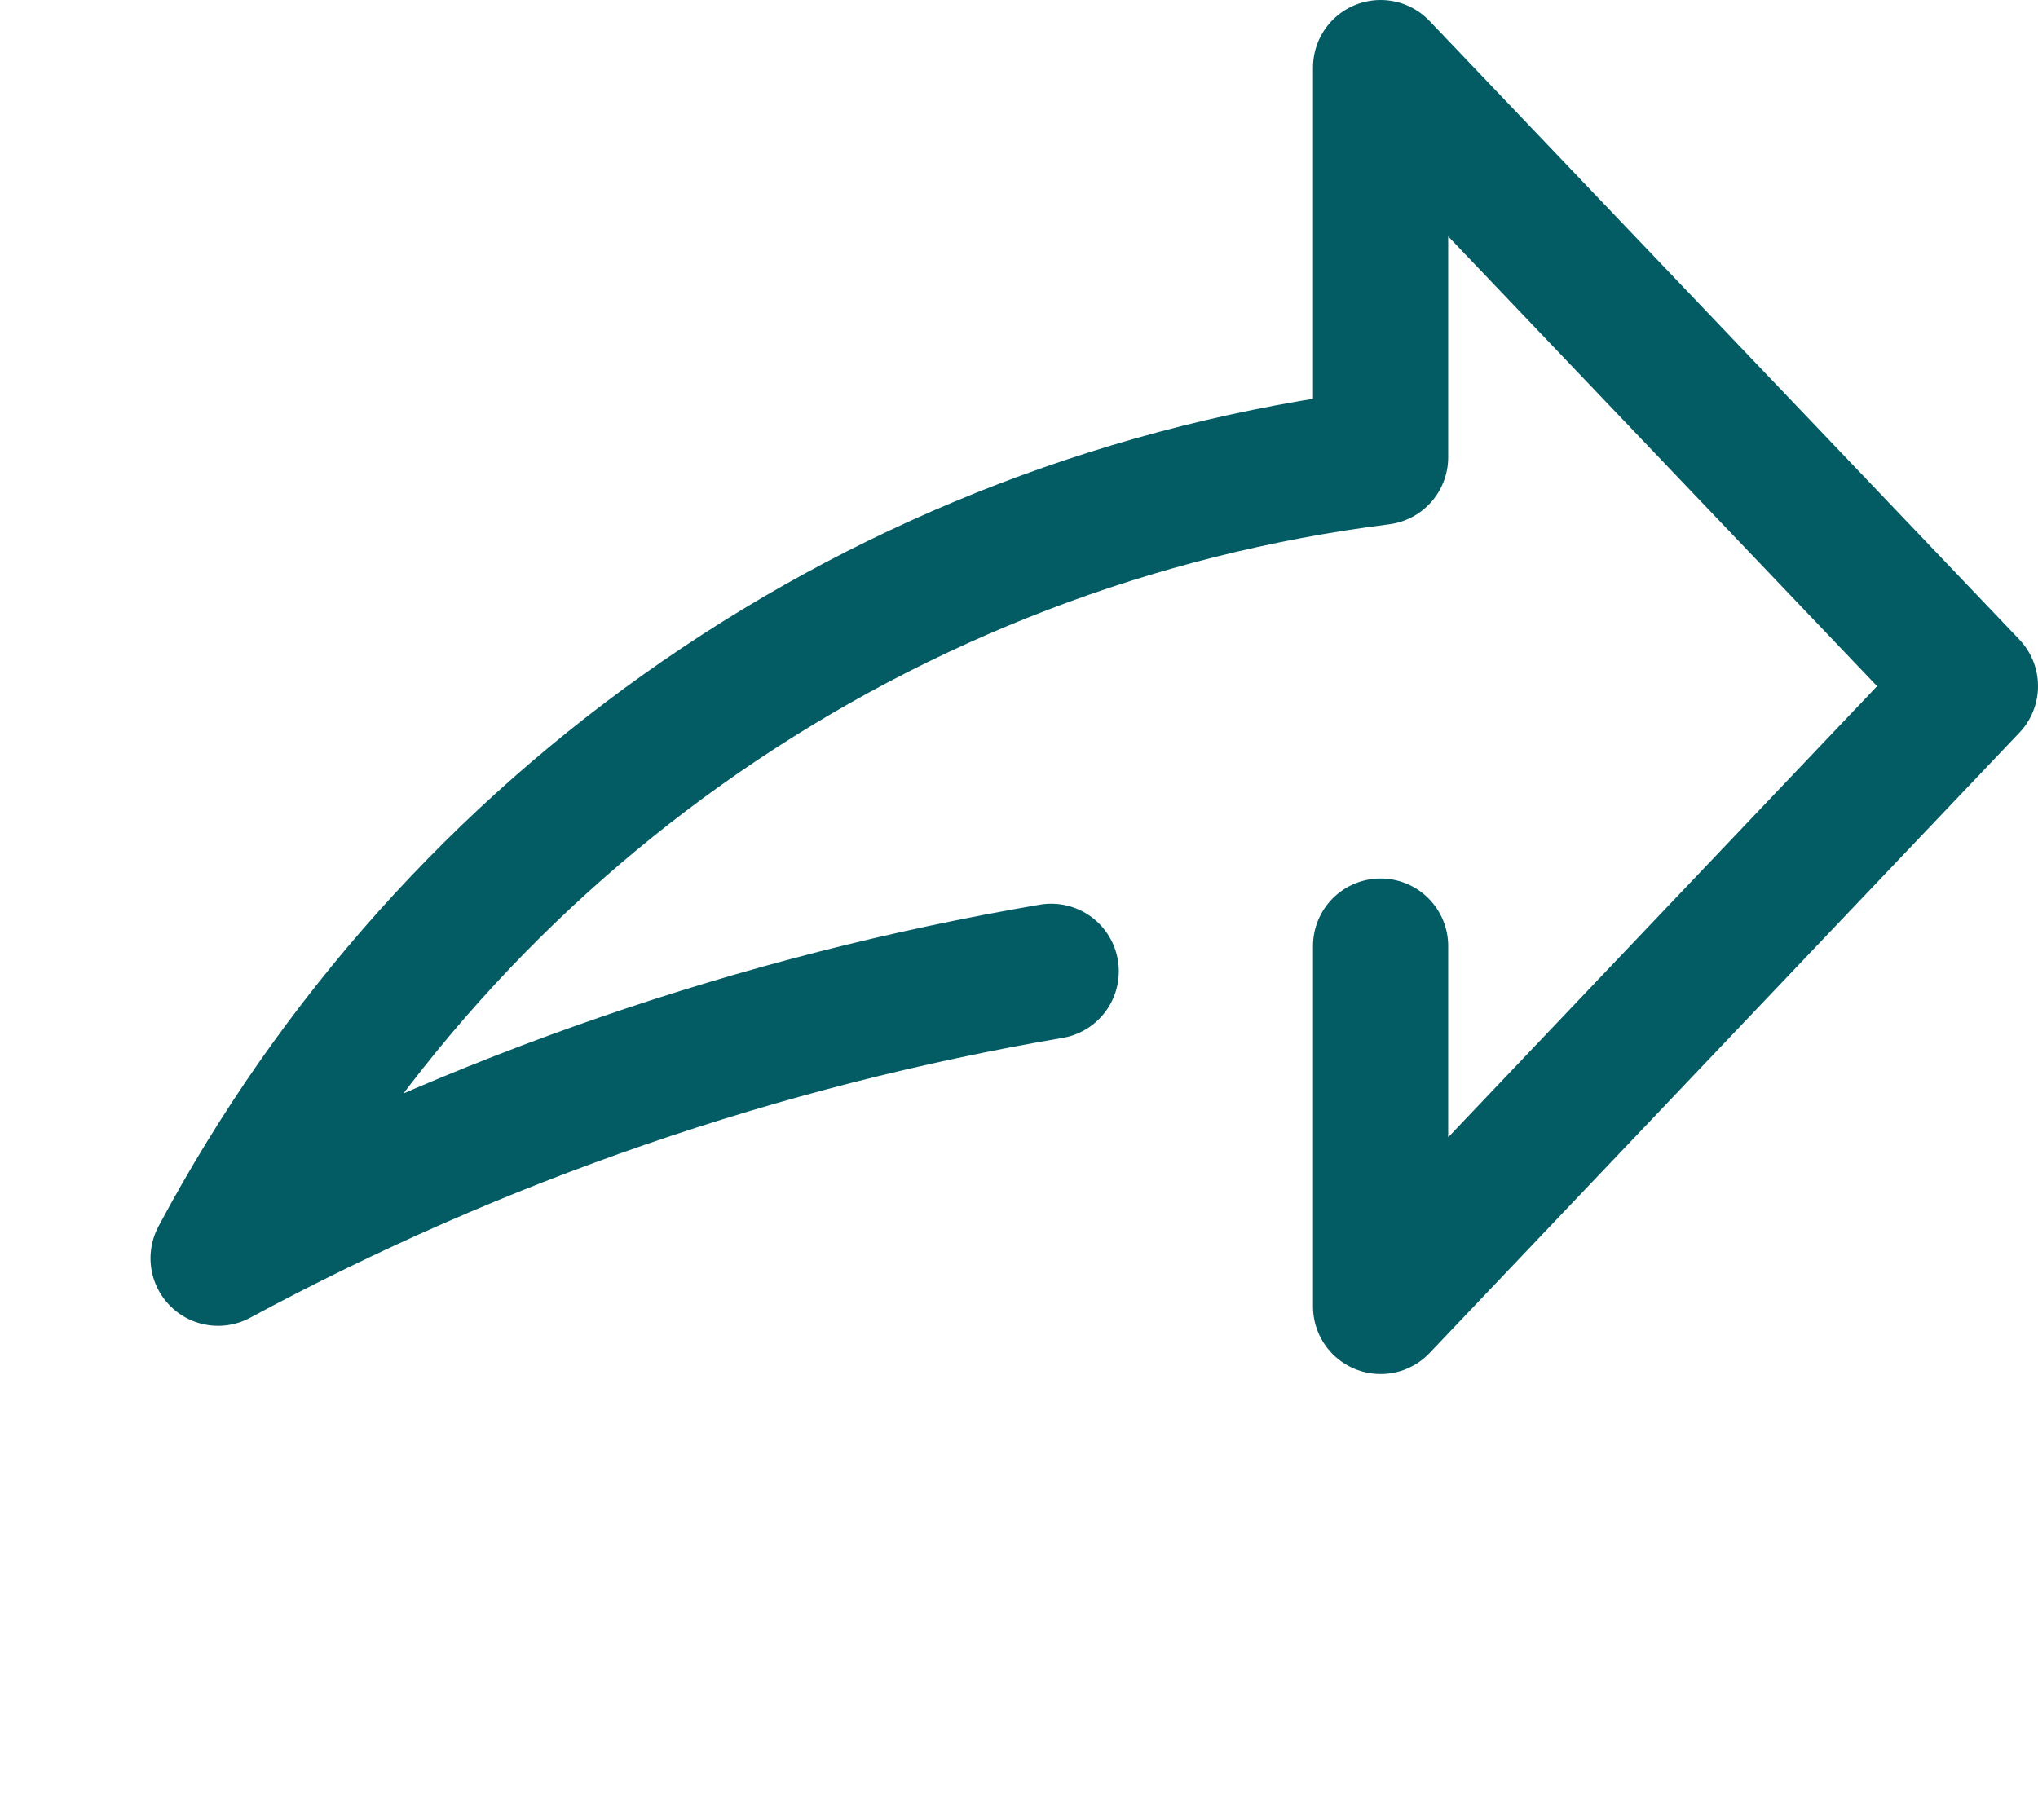
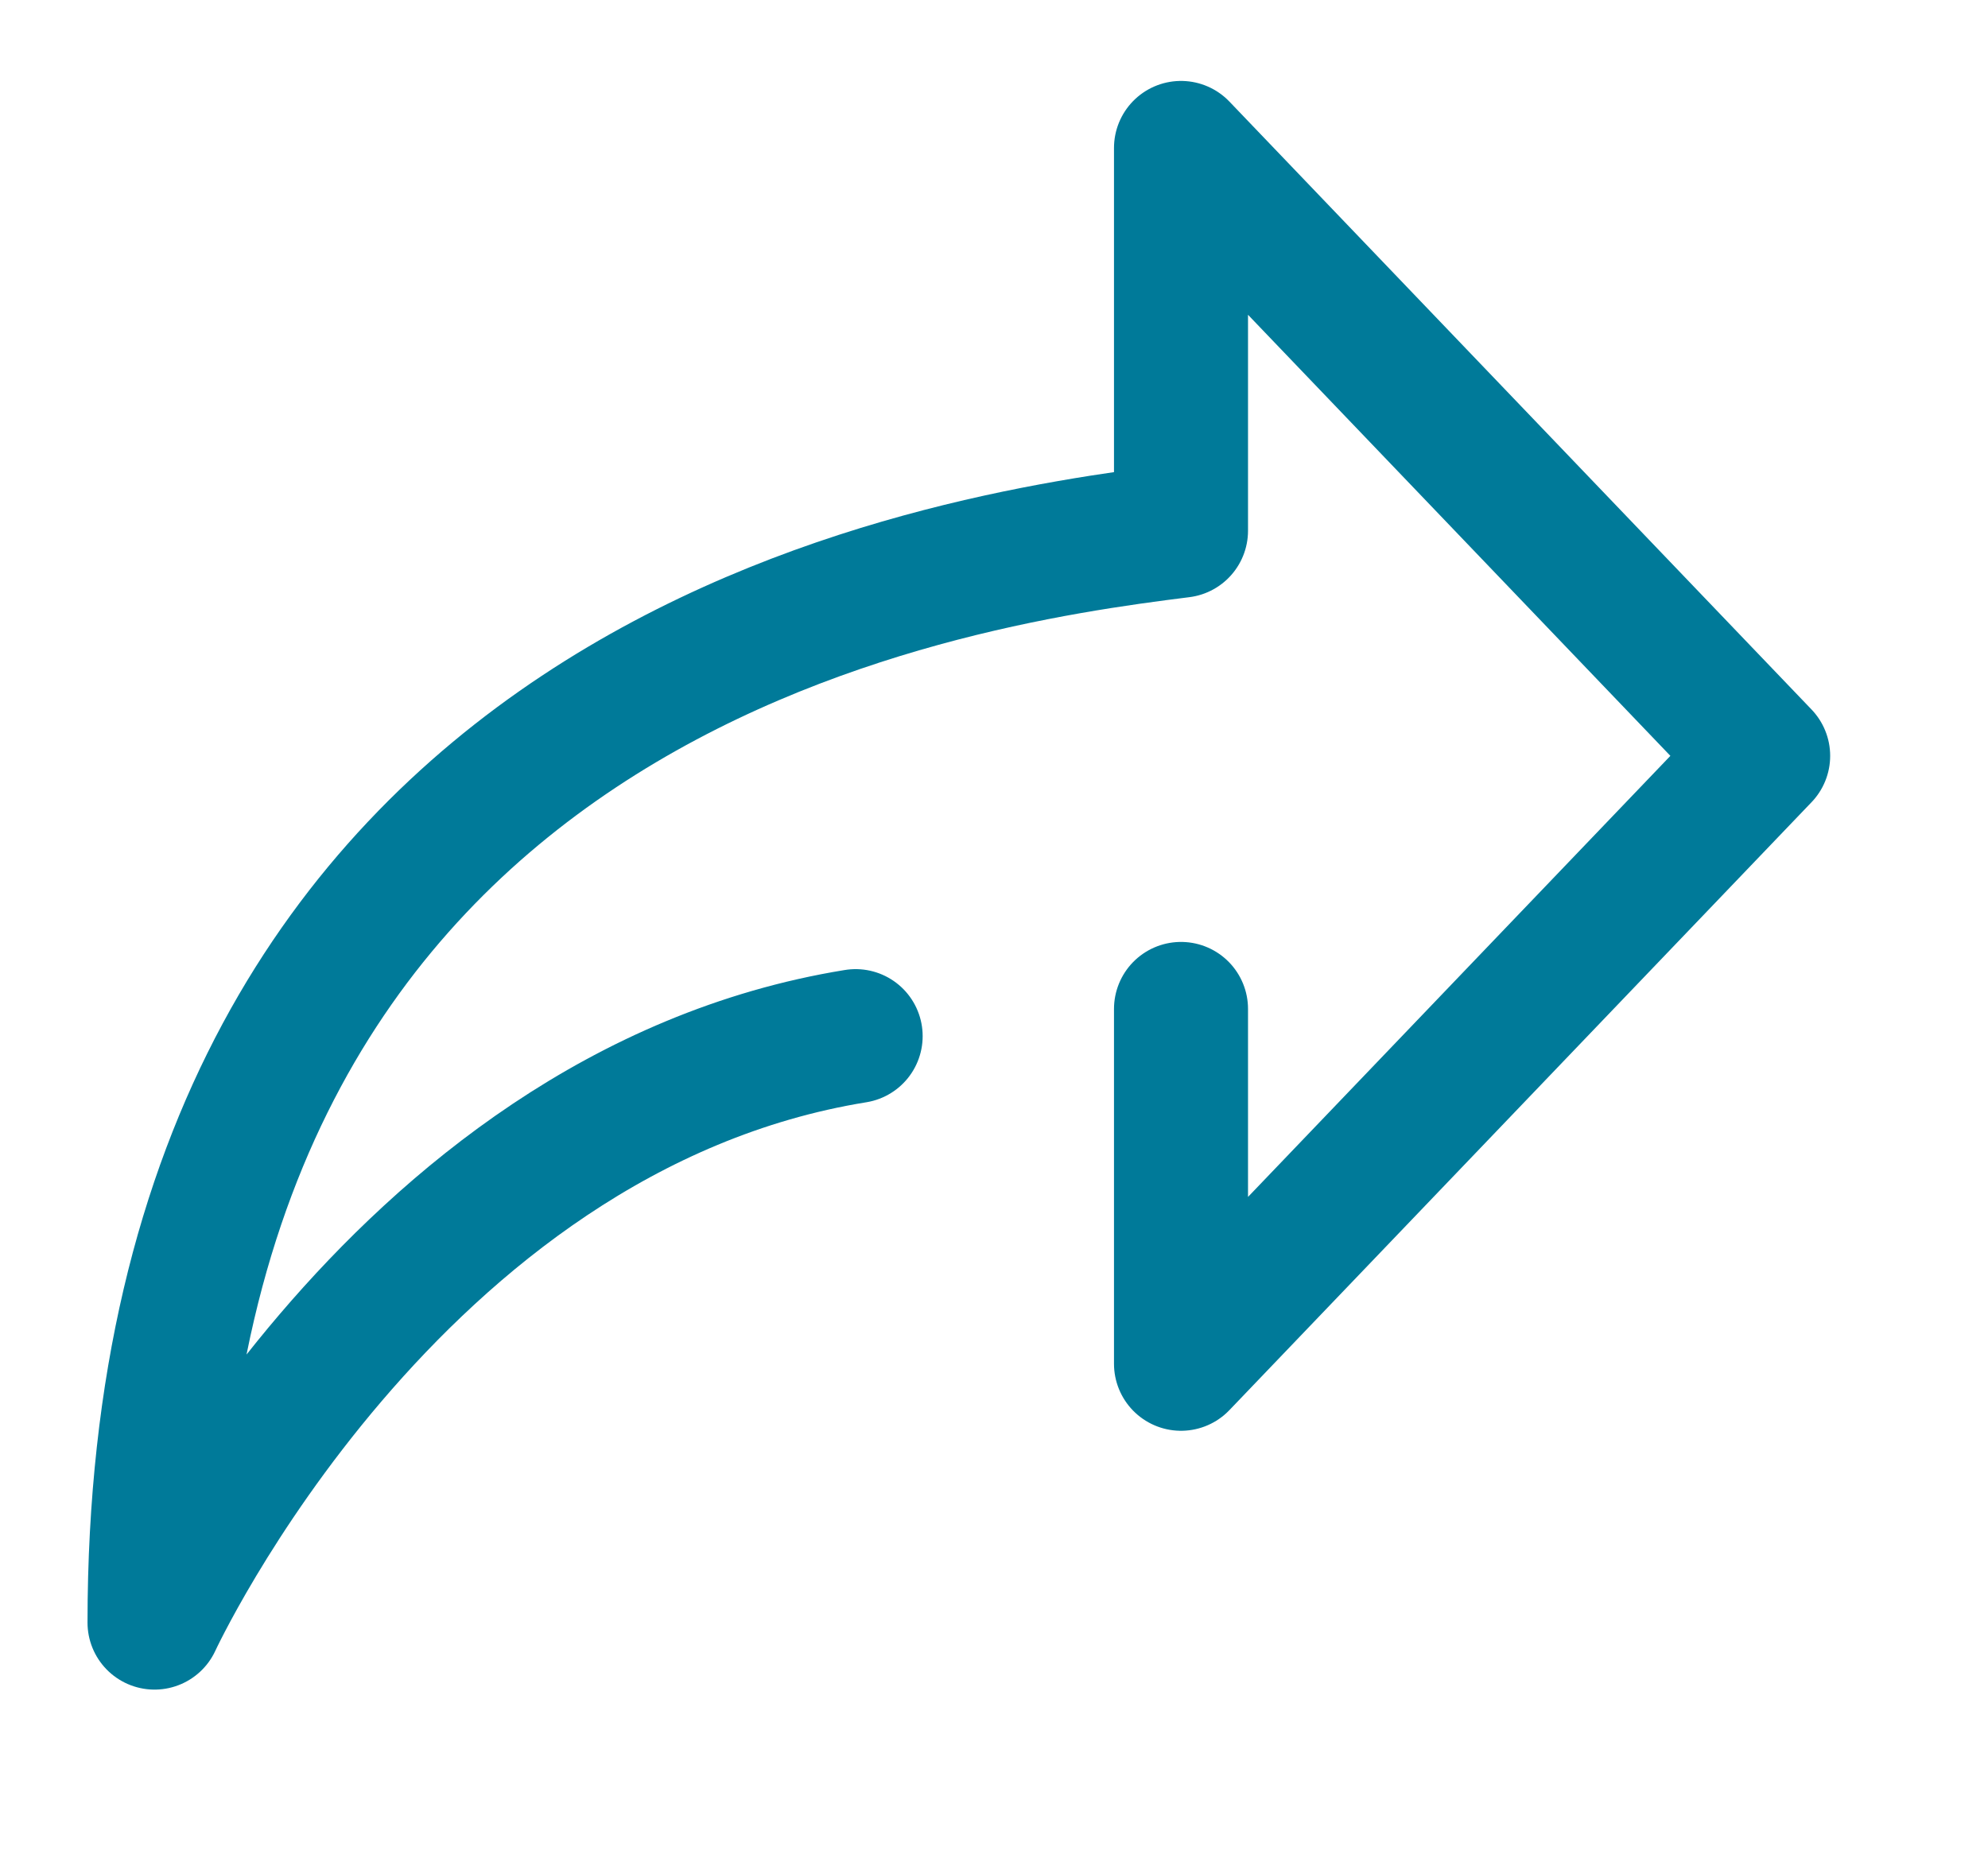
- <svg xmlns="http://www.w3.org/2000/svg" viewBox="0 0 45.23 40.39">
-   <defs>
-     <style>.cls-2{fill:none;stroke:#035c64;stroke-linecap:round;stroke-linejoin:round;stroke-width:3px;}</style>
-   </defs>
-   <g id="Layer_2" data-name="Layer 2">
-     <g id="Layer_1-2" data-name="Layer 1">
-       <path class="cls-2" d="M23.33,21.56A60.37,60.37,0,0,0,4.84,27.93a34.06,34.06,0,0,1,25.8-17.78V1.5L43.73,15.23,30.64,29V21" />
-     </g>
-   </g>
+ <svg xmlns="http://www.w3.org/2000/svg" width="44.5" height="41.5">
+   <path fill="none" fill-rule="evenodd" stroke="#007A99" stroke-linecap="round" stroke-linejoin="round" stroke-width="3" d="M19.153 23.198C8.743 24.887 3.459 36.329 3.459 36.329c0-21.268 17.676-23.783 22.977-24.447v-8.57l13.031 13.611-13.031 13.611v-7.945" />
</svg>
